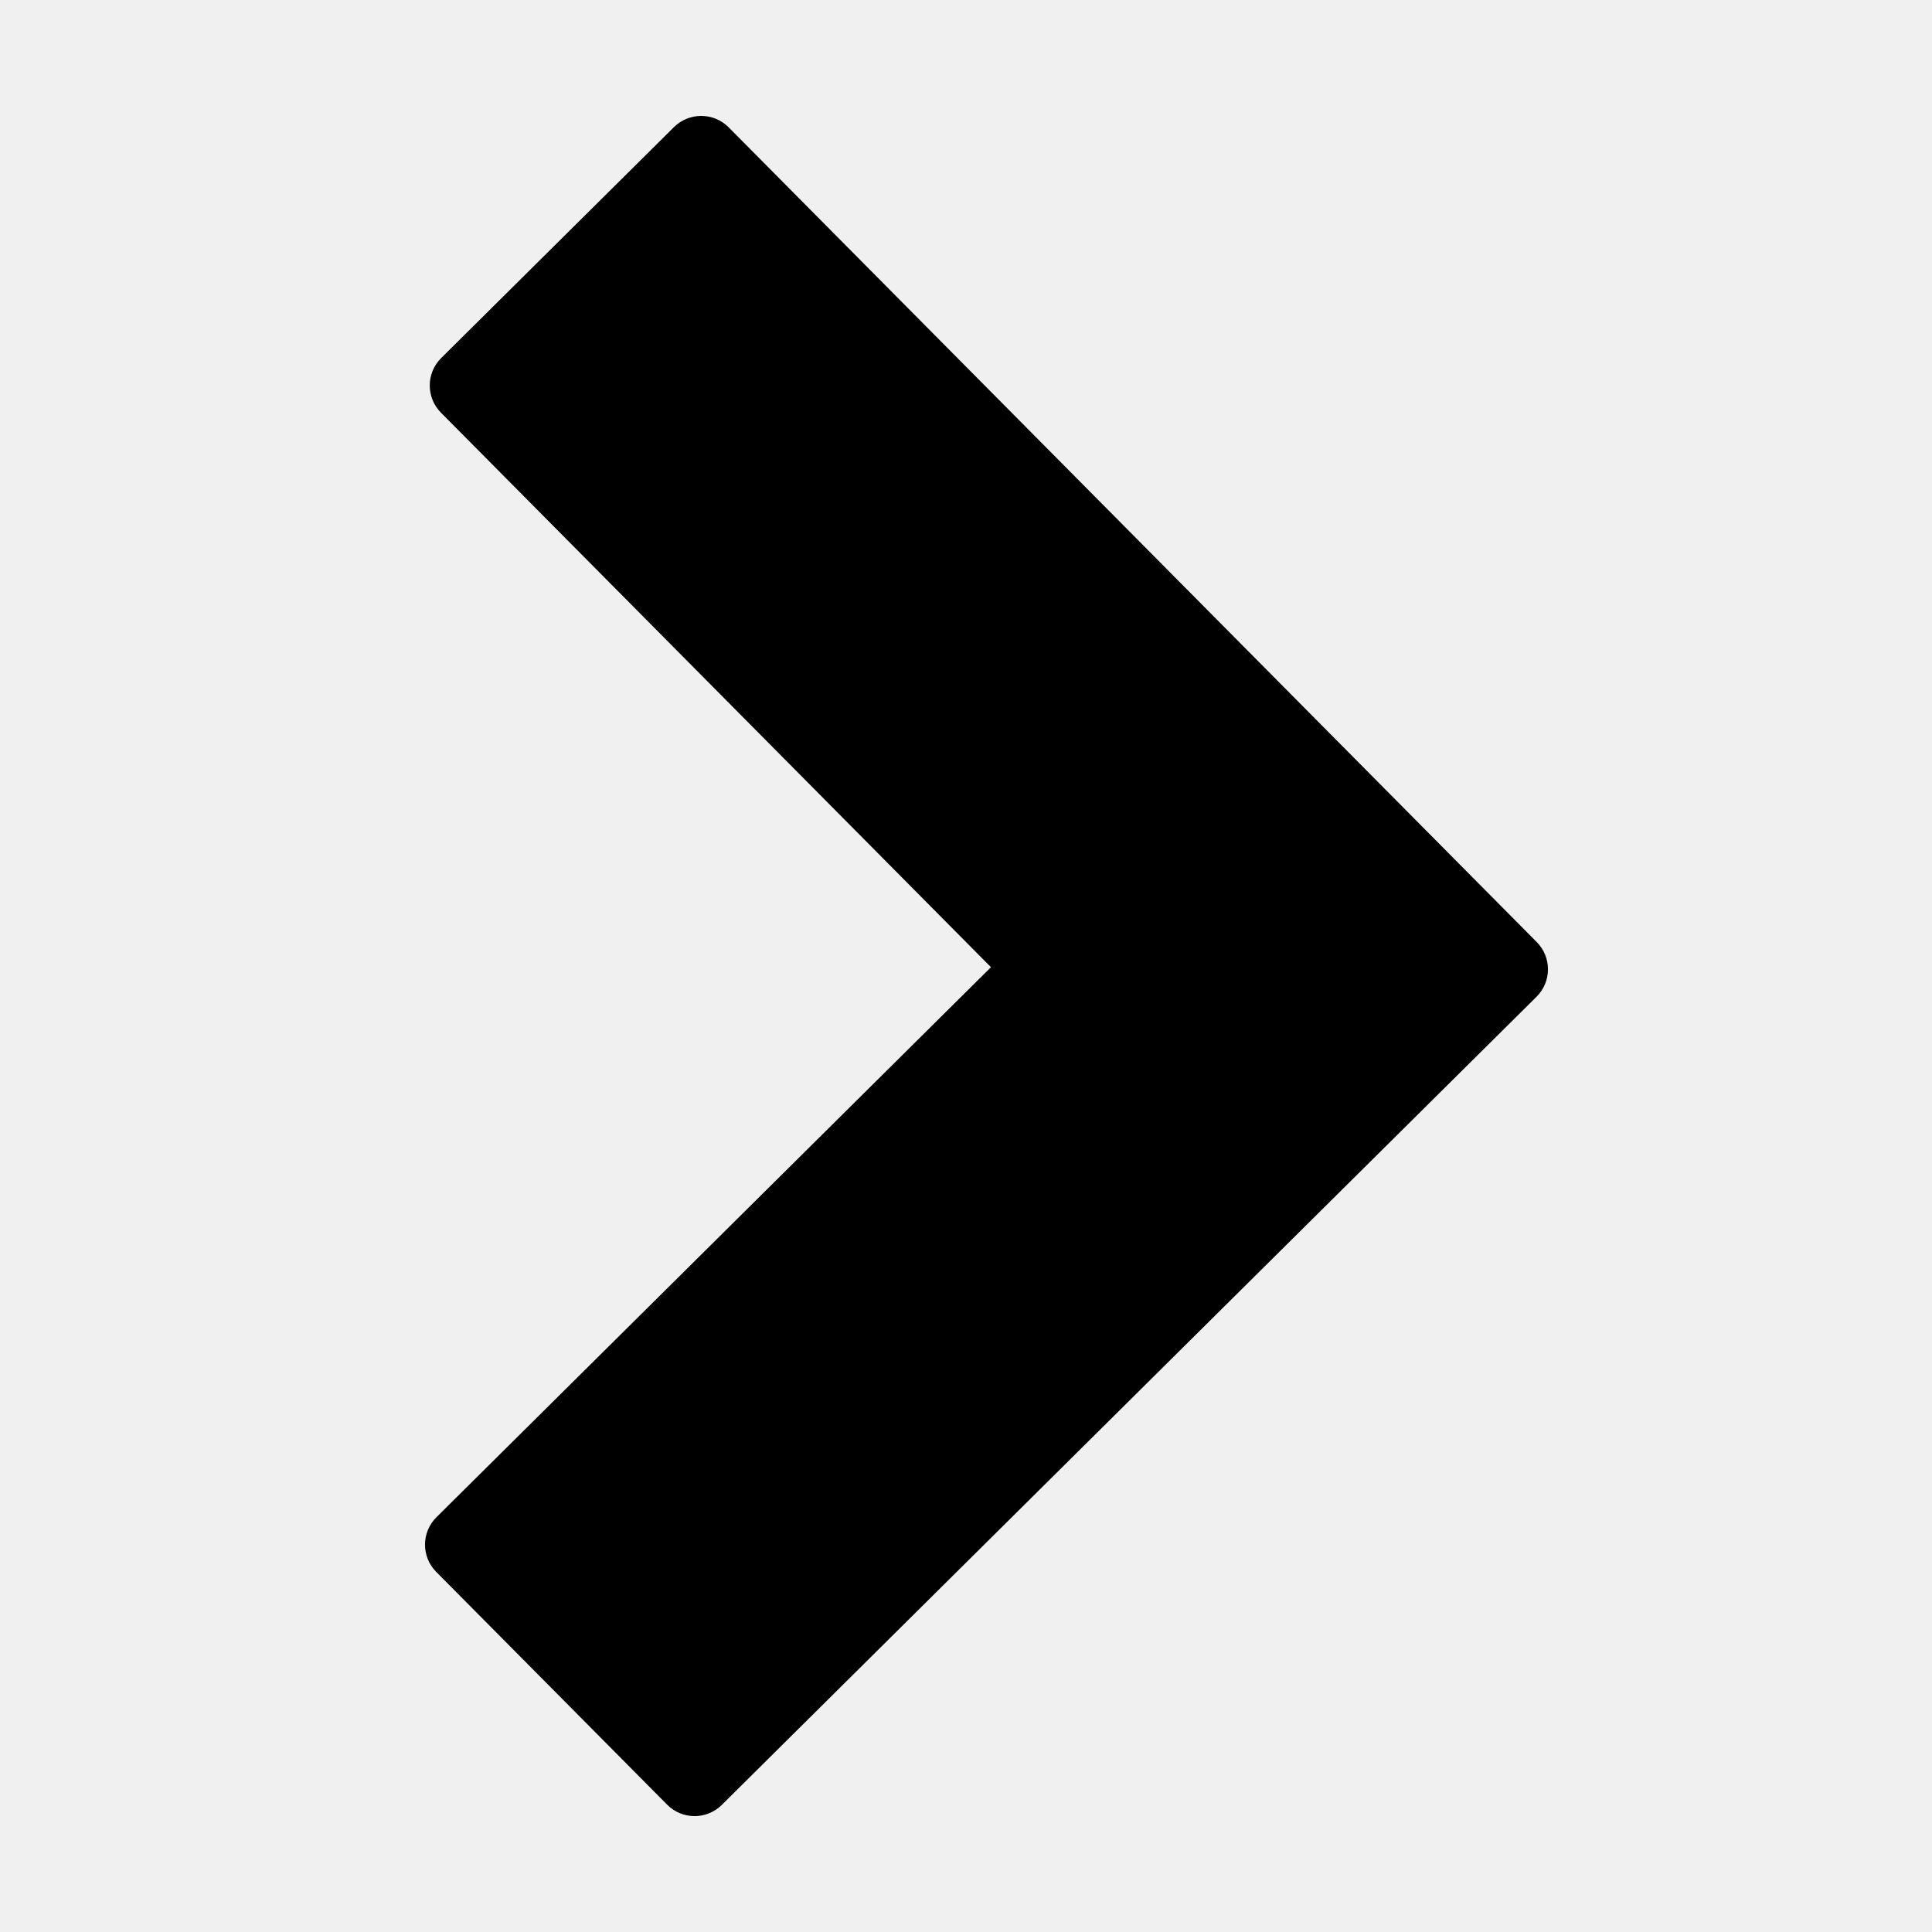
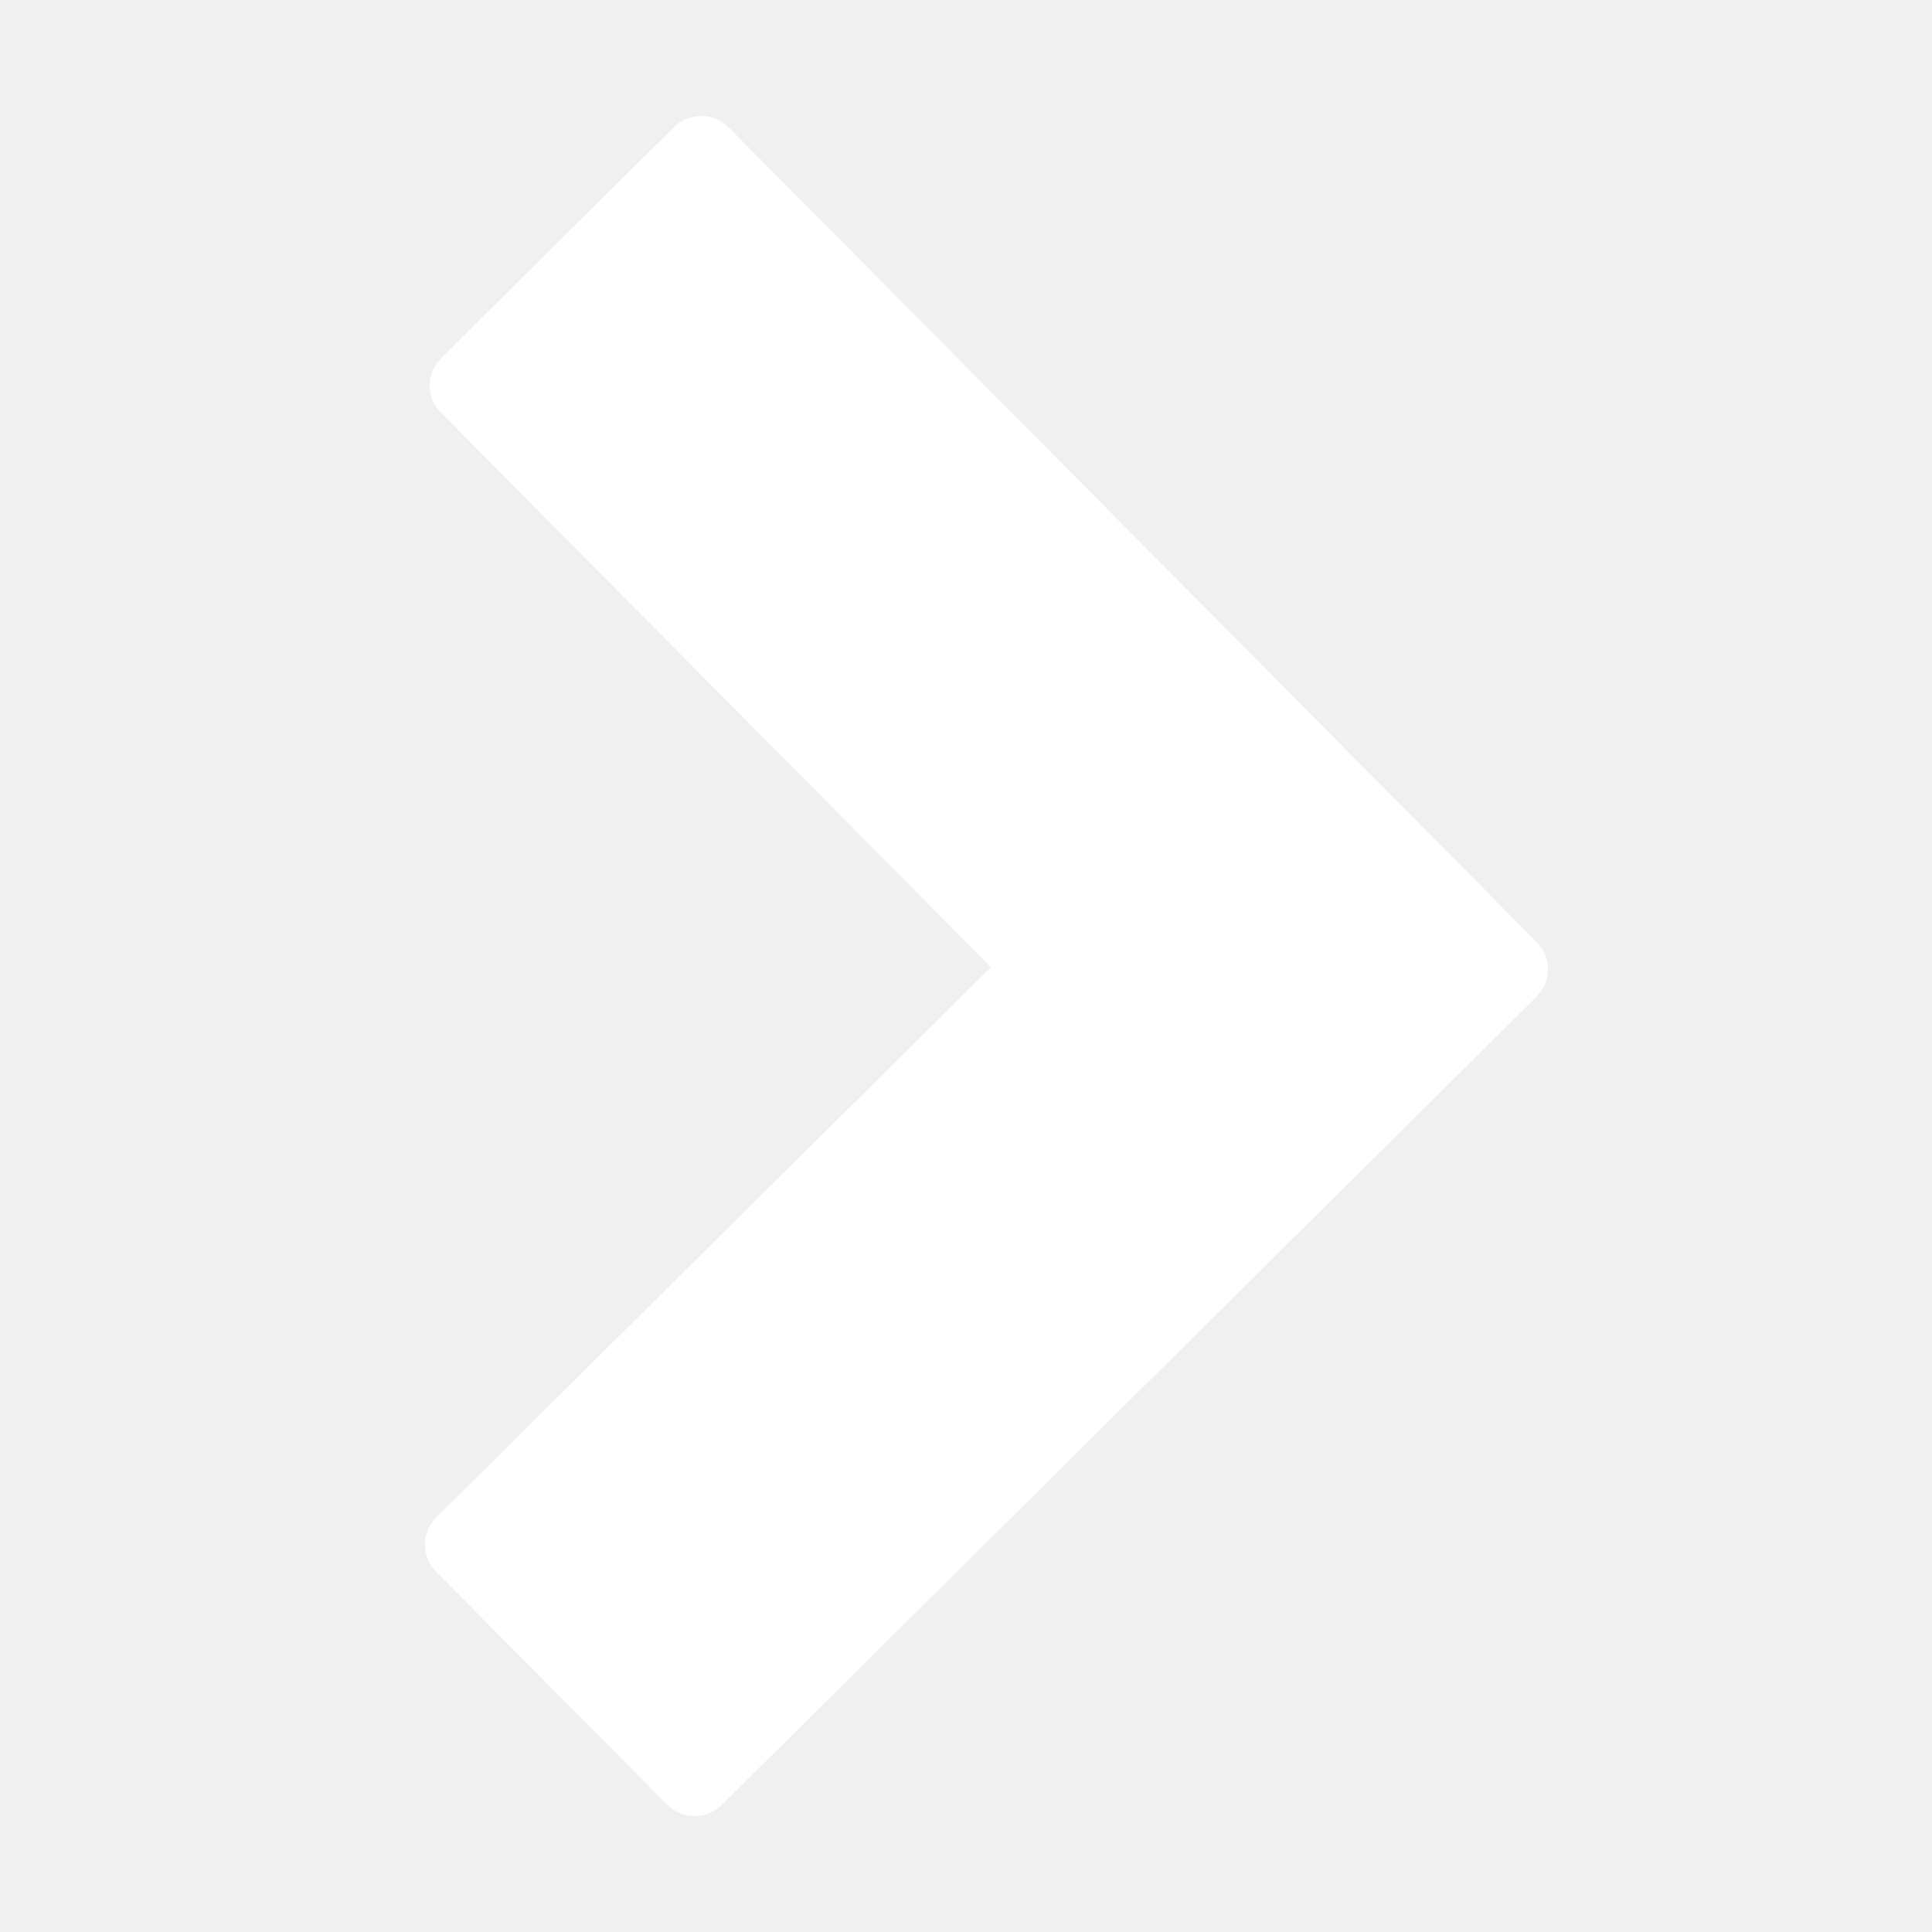
- <svg xmlns="http://www.w3.org/2000/svg" viewBox="0 0 50 50">
+ <svg xmlns="http://www.w3.org/2000/svg" viewBox="0 0 50 50" fill="#fff">
  <path d="M 18.137 3 A 1 1 0 0 0 17.443 3.289 L 11.418 9.266 A 1 1 0 0 0 11.412 10.68 L 25.646 25.031 L 11.295 39.266 A 1 1 0 0 0 11.289 40.68 L 17.266 46.705 A 1 1 0 0 0 18.68 46.711 L 39.766 25.795 A 1 1 0 0 0 39.771 24.381 L 18.857 3.295 A 1 1 0 0 0 18.137 3 z" font-family="sans-serif" font-weight="400" overflow="visible" style="line-height:normal;text-indent:0;text-align:start;text-decoration-line:none;text-decoration-style:solid;text-decoration-color:#000;text-transform:none;block-progression:tb;isolation:auto;mix-blend-mode:normal" white-space="normal" />
</svg>
